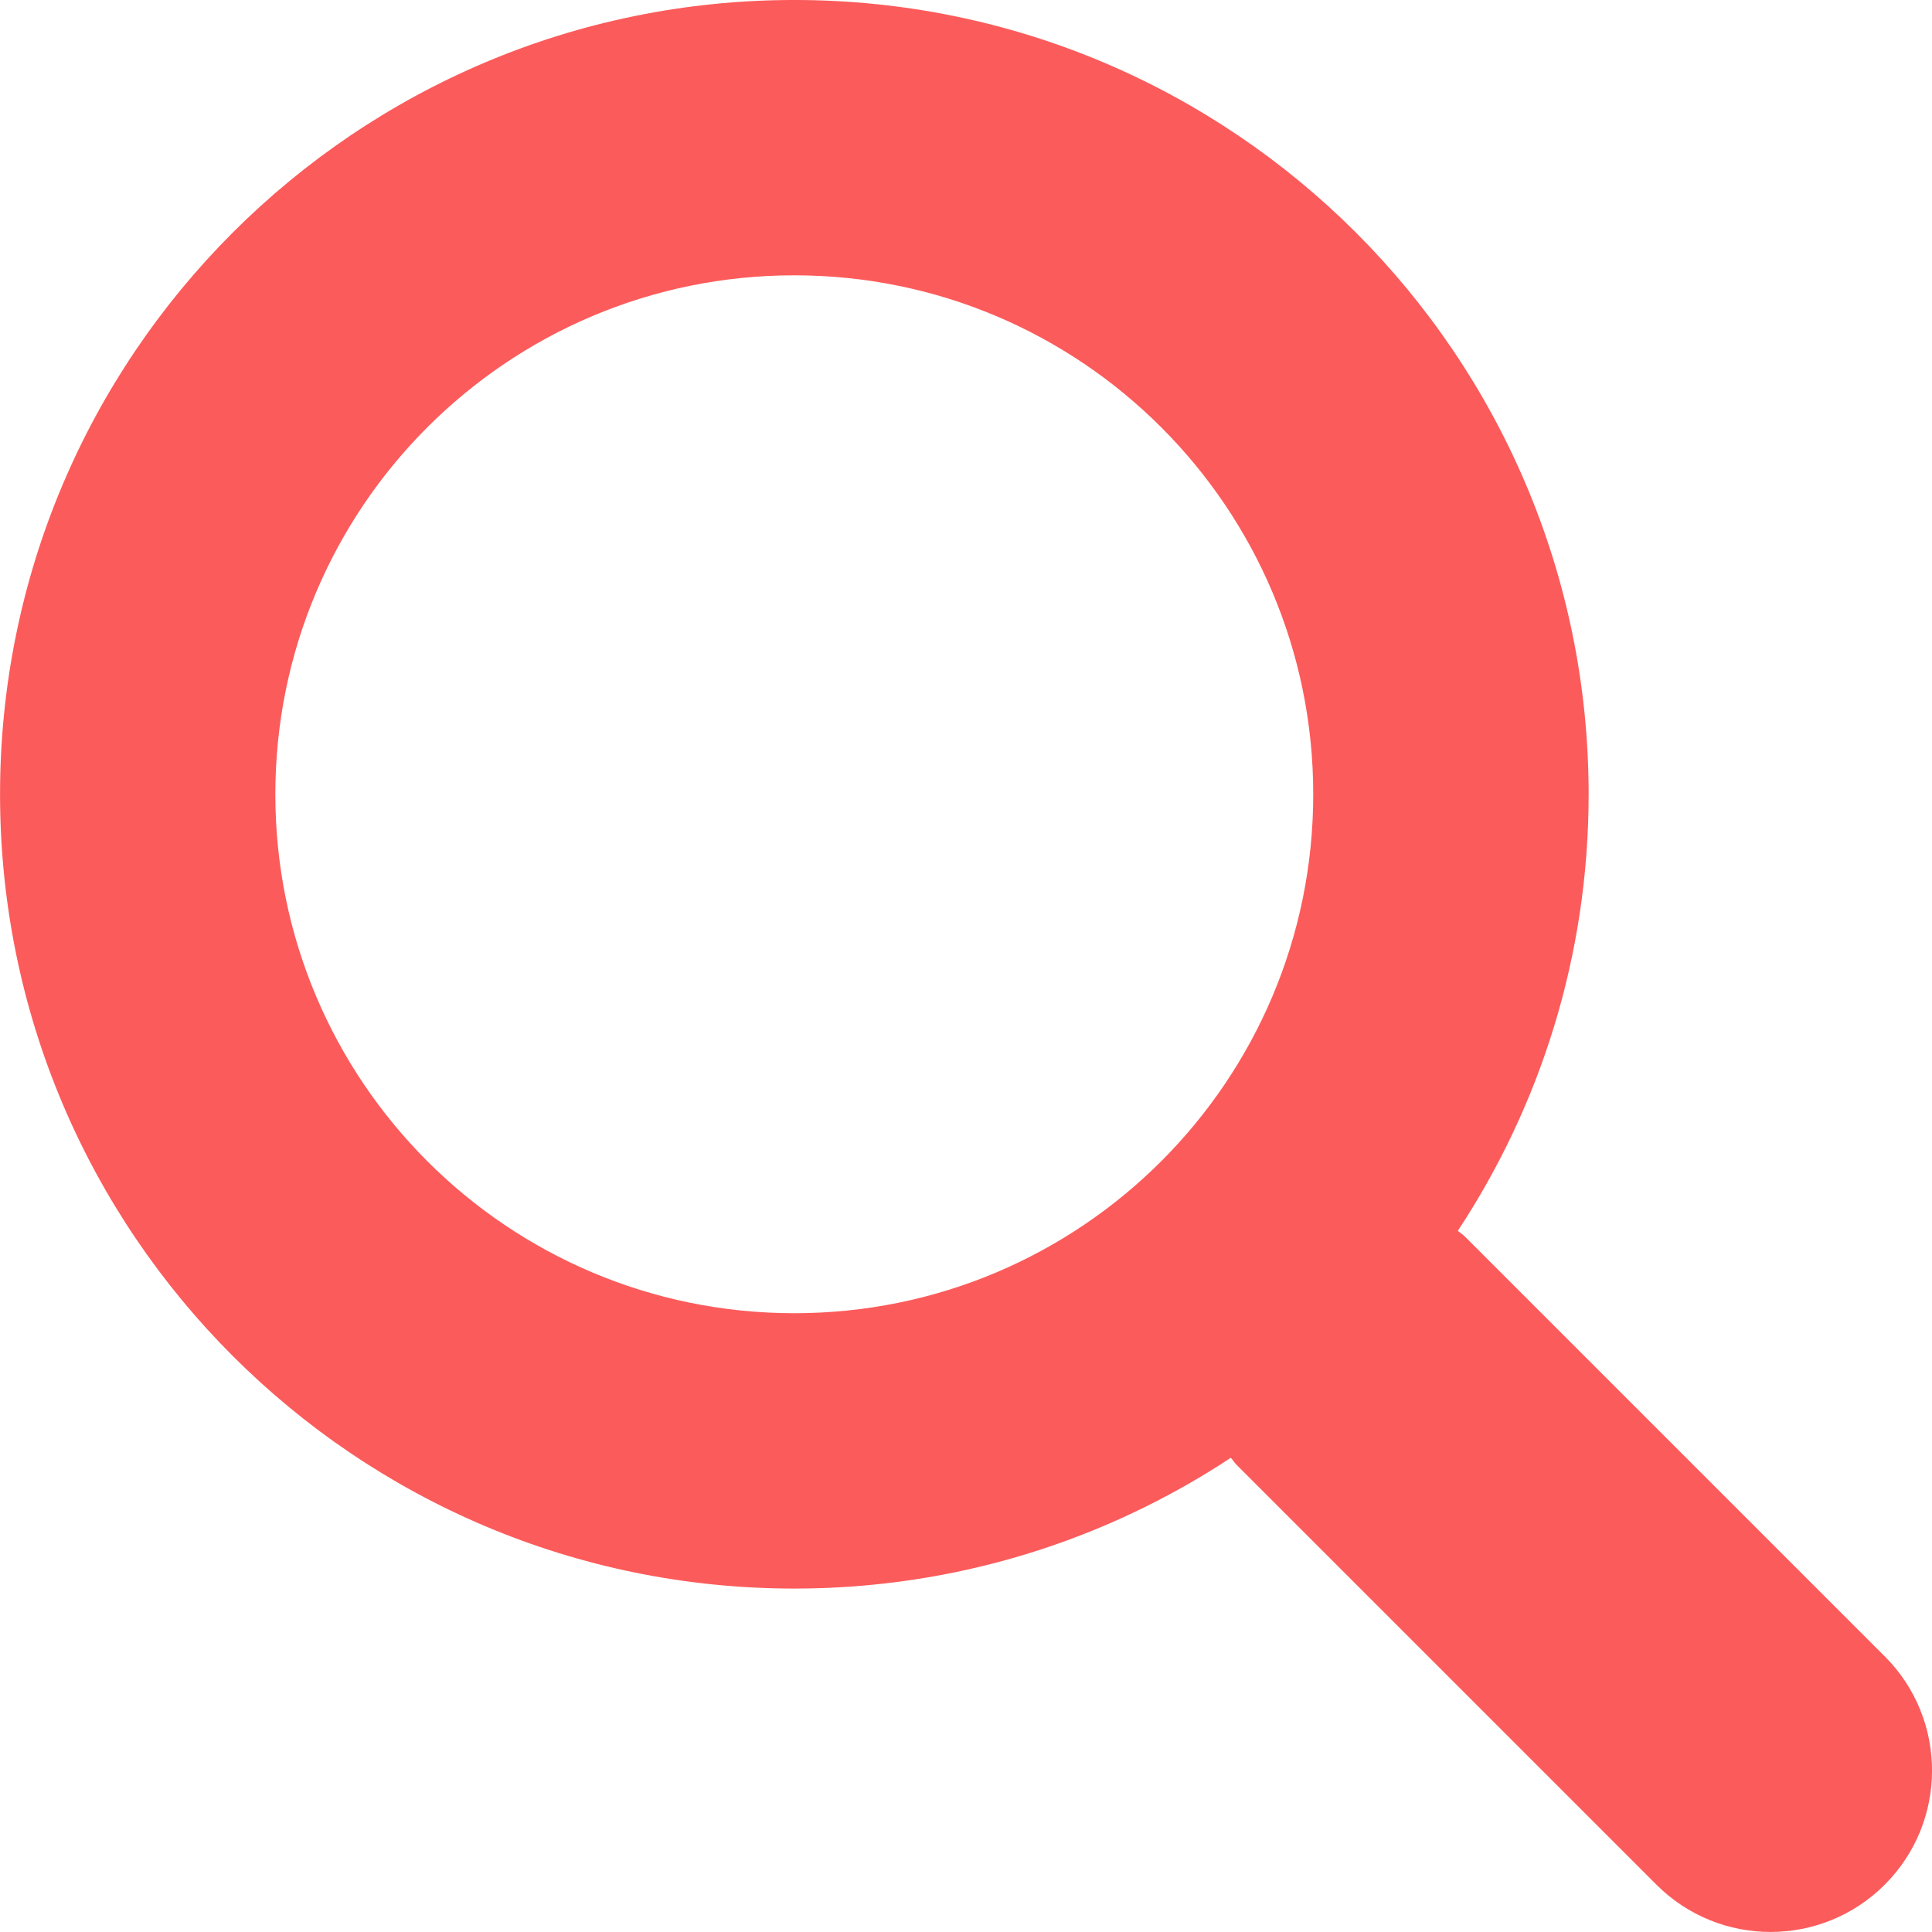
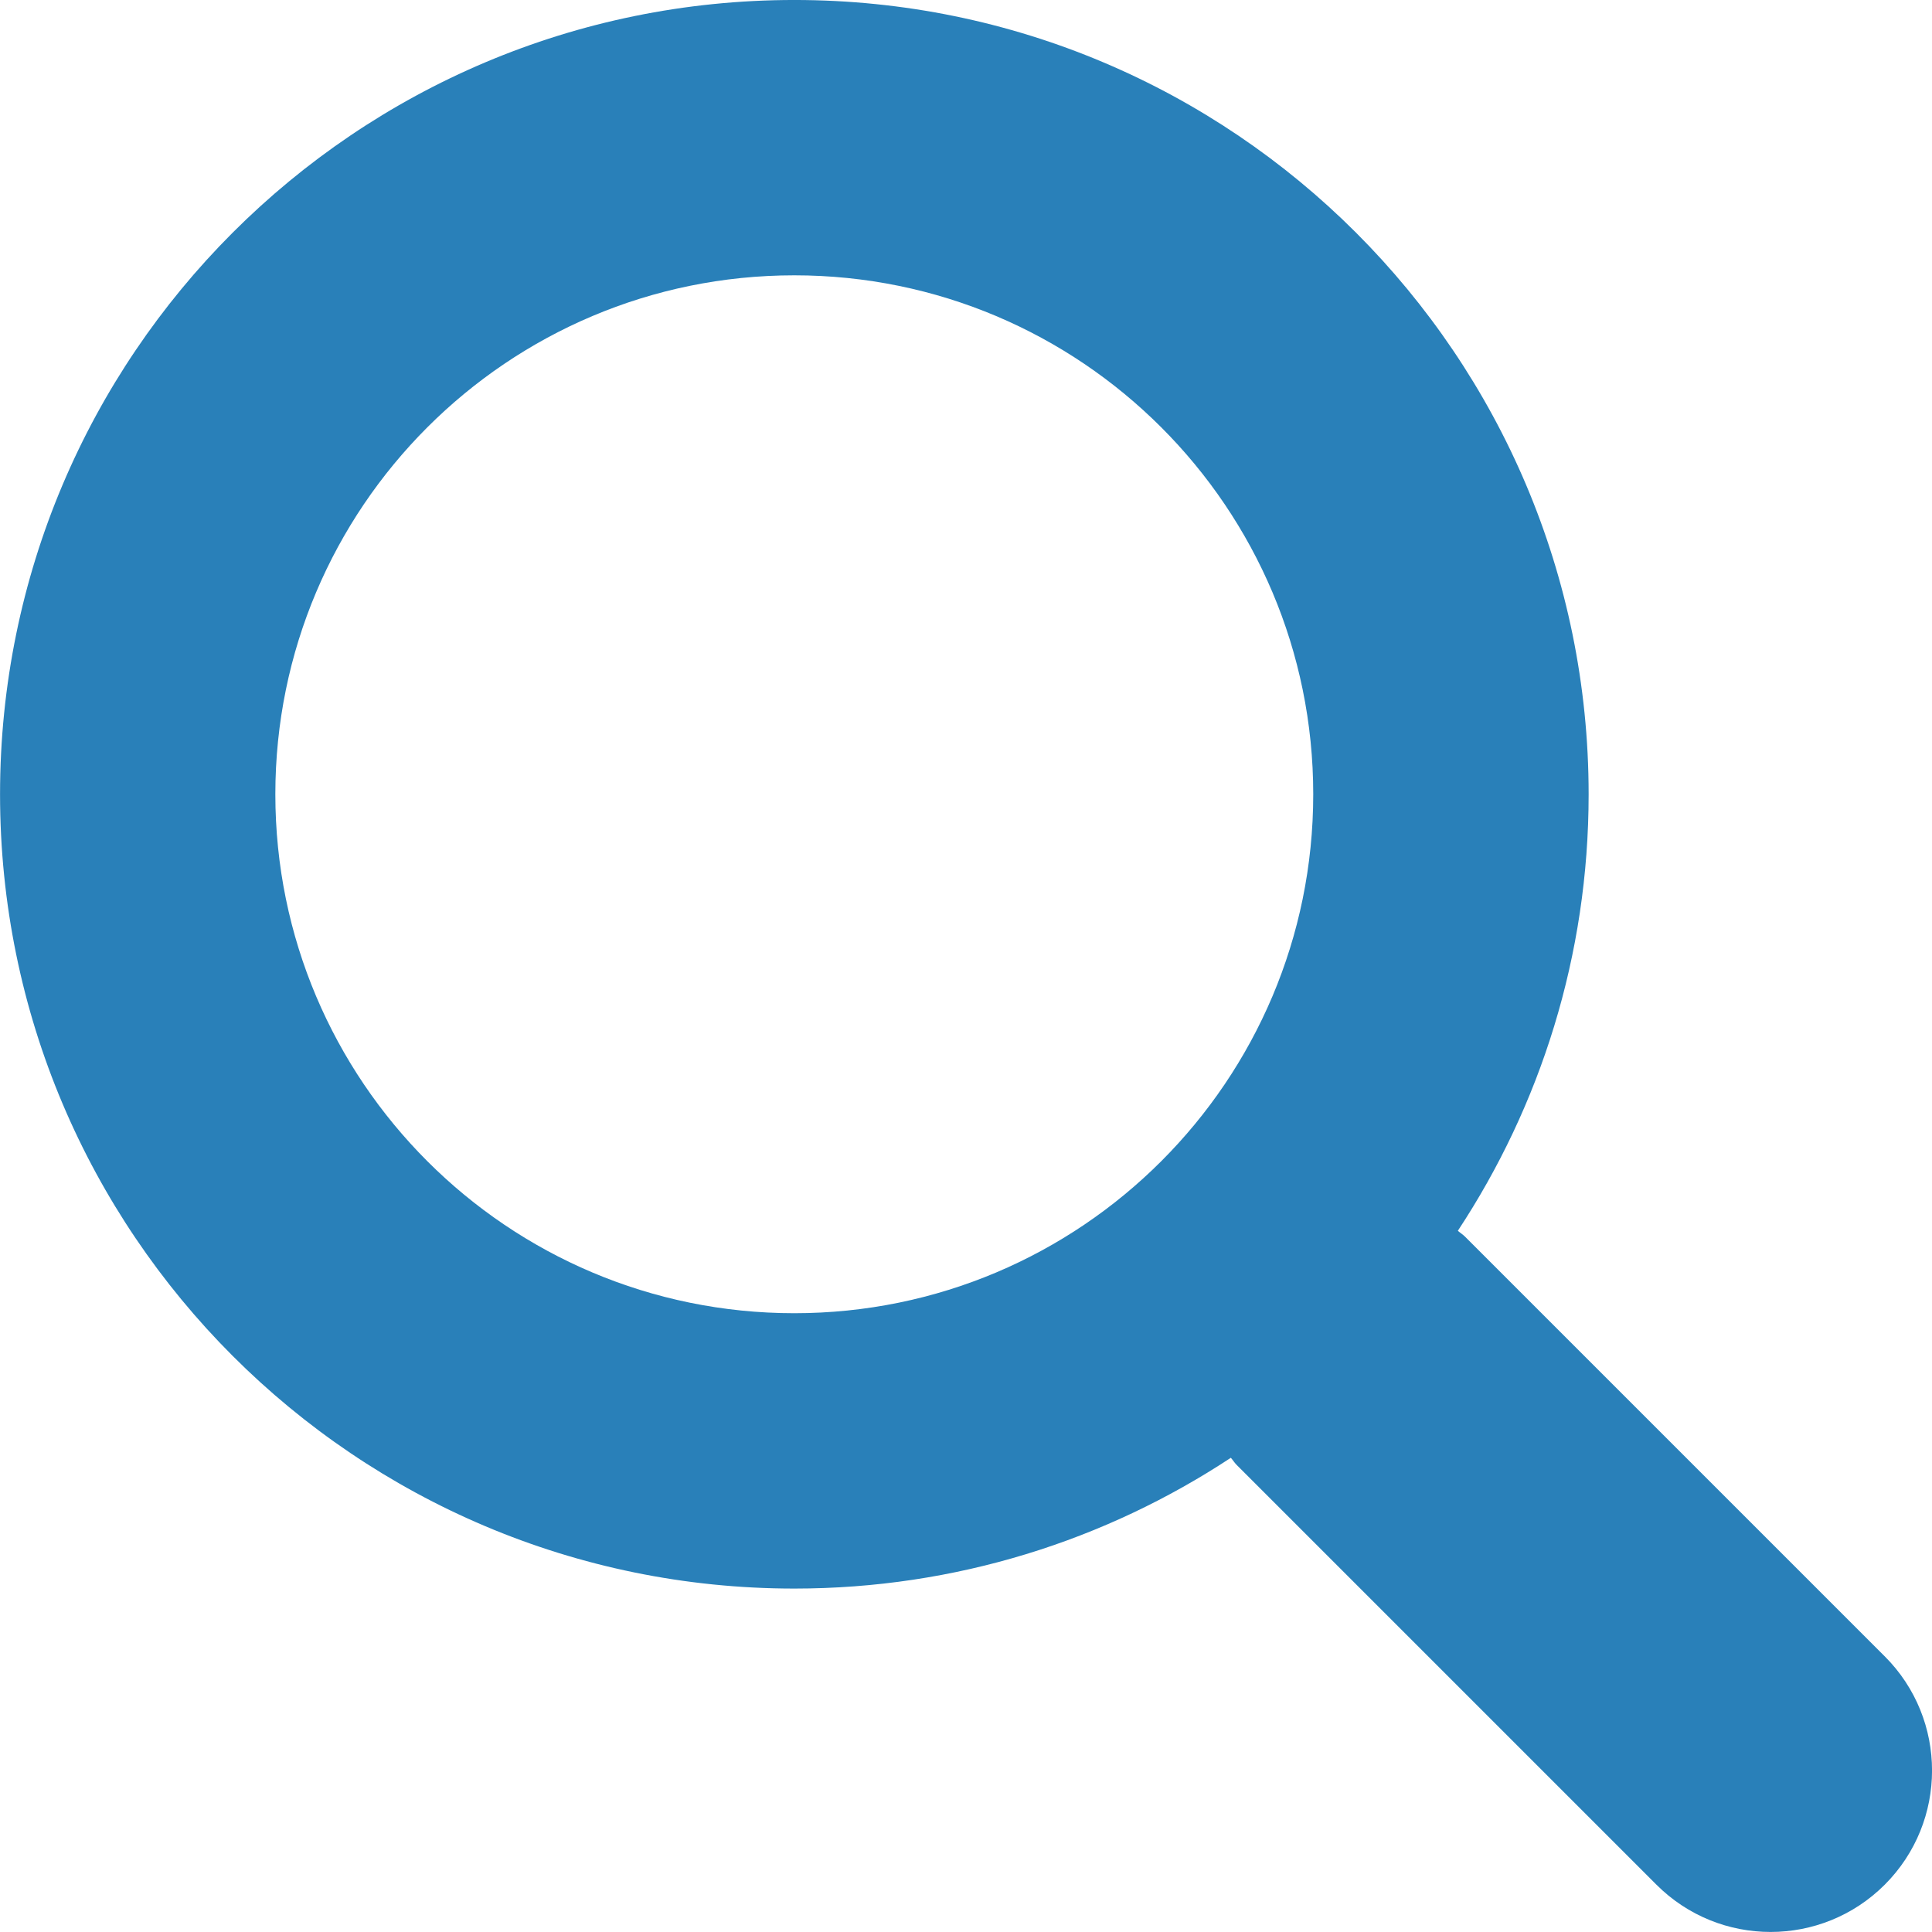
- <svg xmlns="http://www.w3.org/2000/svg" version="1.1" style="fill: #FC5B5B" viewBox="0 0 250.313 250.313" xml:space="preserve">
+ <svg xmlns="http://www.w3.org/2000/svg" version="1.1" style="fill: #2980B9" viewBox="0 0 250.313 250.313" xml:space="preserve">
  <path d="m244.19 214.6l-54.379-54.378c-0.289-0.289-0.628-0.491-0.93-0.76 10.7-16.231 16.945-35.66 16.945-56.554 0-56.837-46.075-102.91-102.91-102.91s-102.91 46.075-102.91 102.91c0 56.835 46.074 102.91 102.91 102.91 20.895 0 40.323-6.245 56.554-16.945 0.269 0.301 0.47 0.64 0.759 0.929l54.38 54.38c8.169 8.168 21.413 8.168 29.583 0 8.168-8.169 8.168-21.413 0-29.582zm-141.28-44.458c-37.134 0-67.236-30.102-67.236-67.235 0-37.134 30.103-67.236 67.236-67.236 37.132 0 67.235 30.103 67.235 67.236s-30.103 67.235-67.235 67.235z" clip-rule="evenodd" fill-rule="evenodd" />
</svg>
